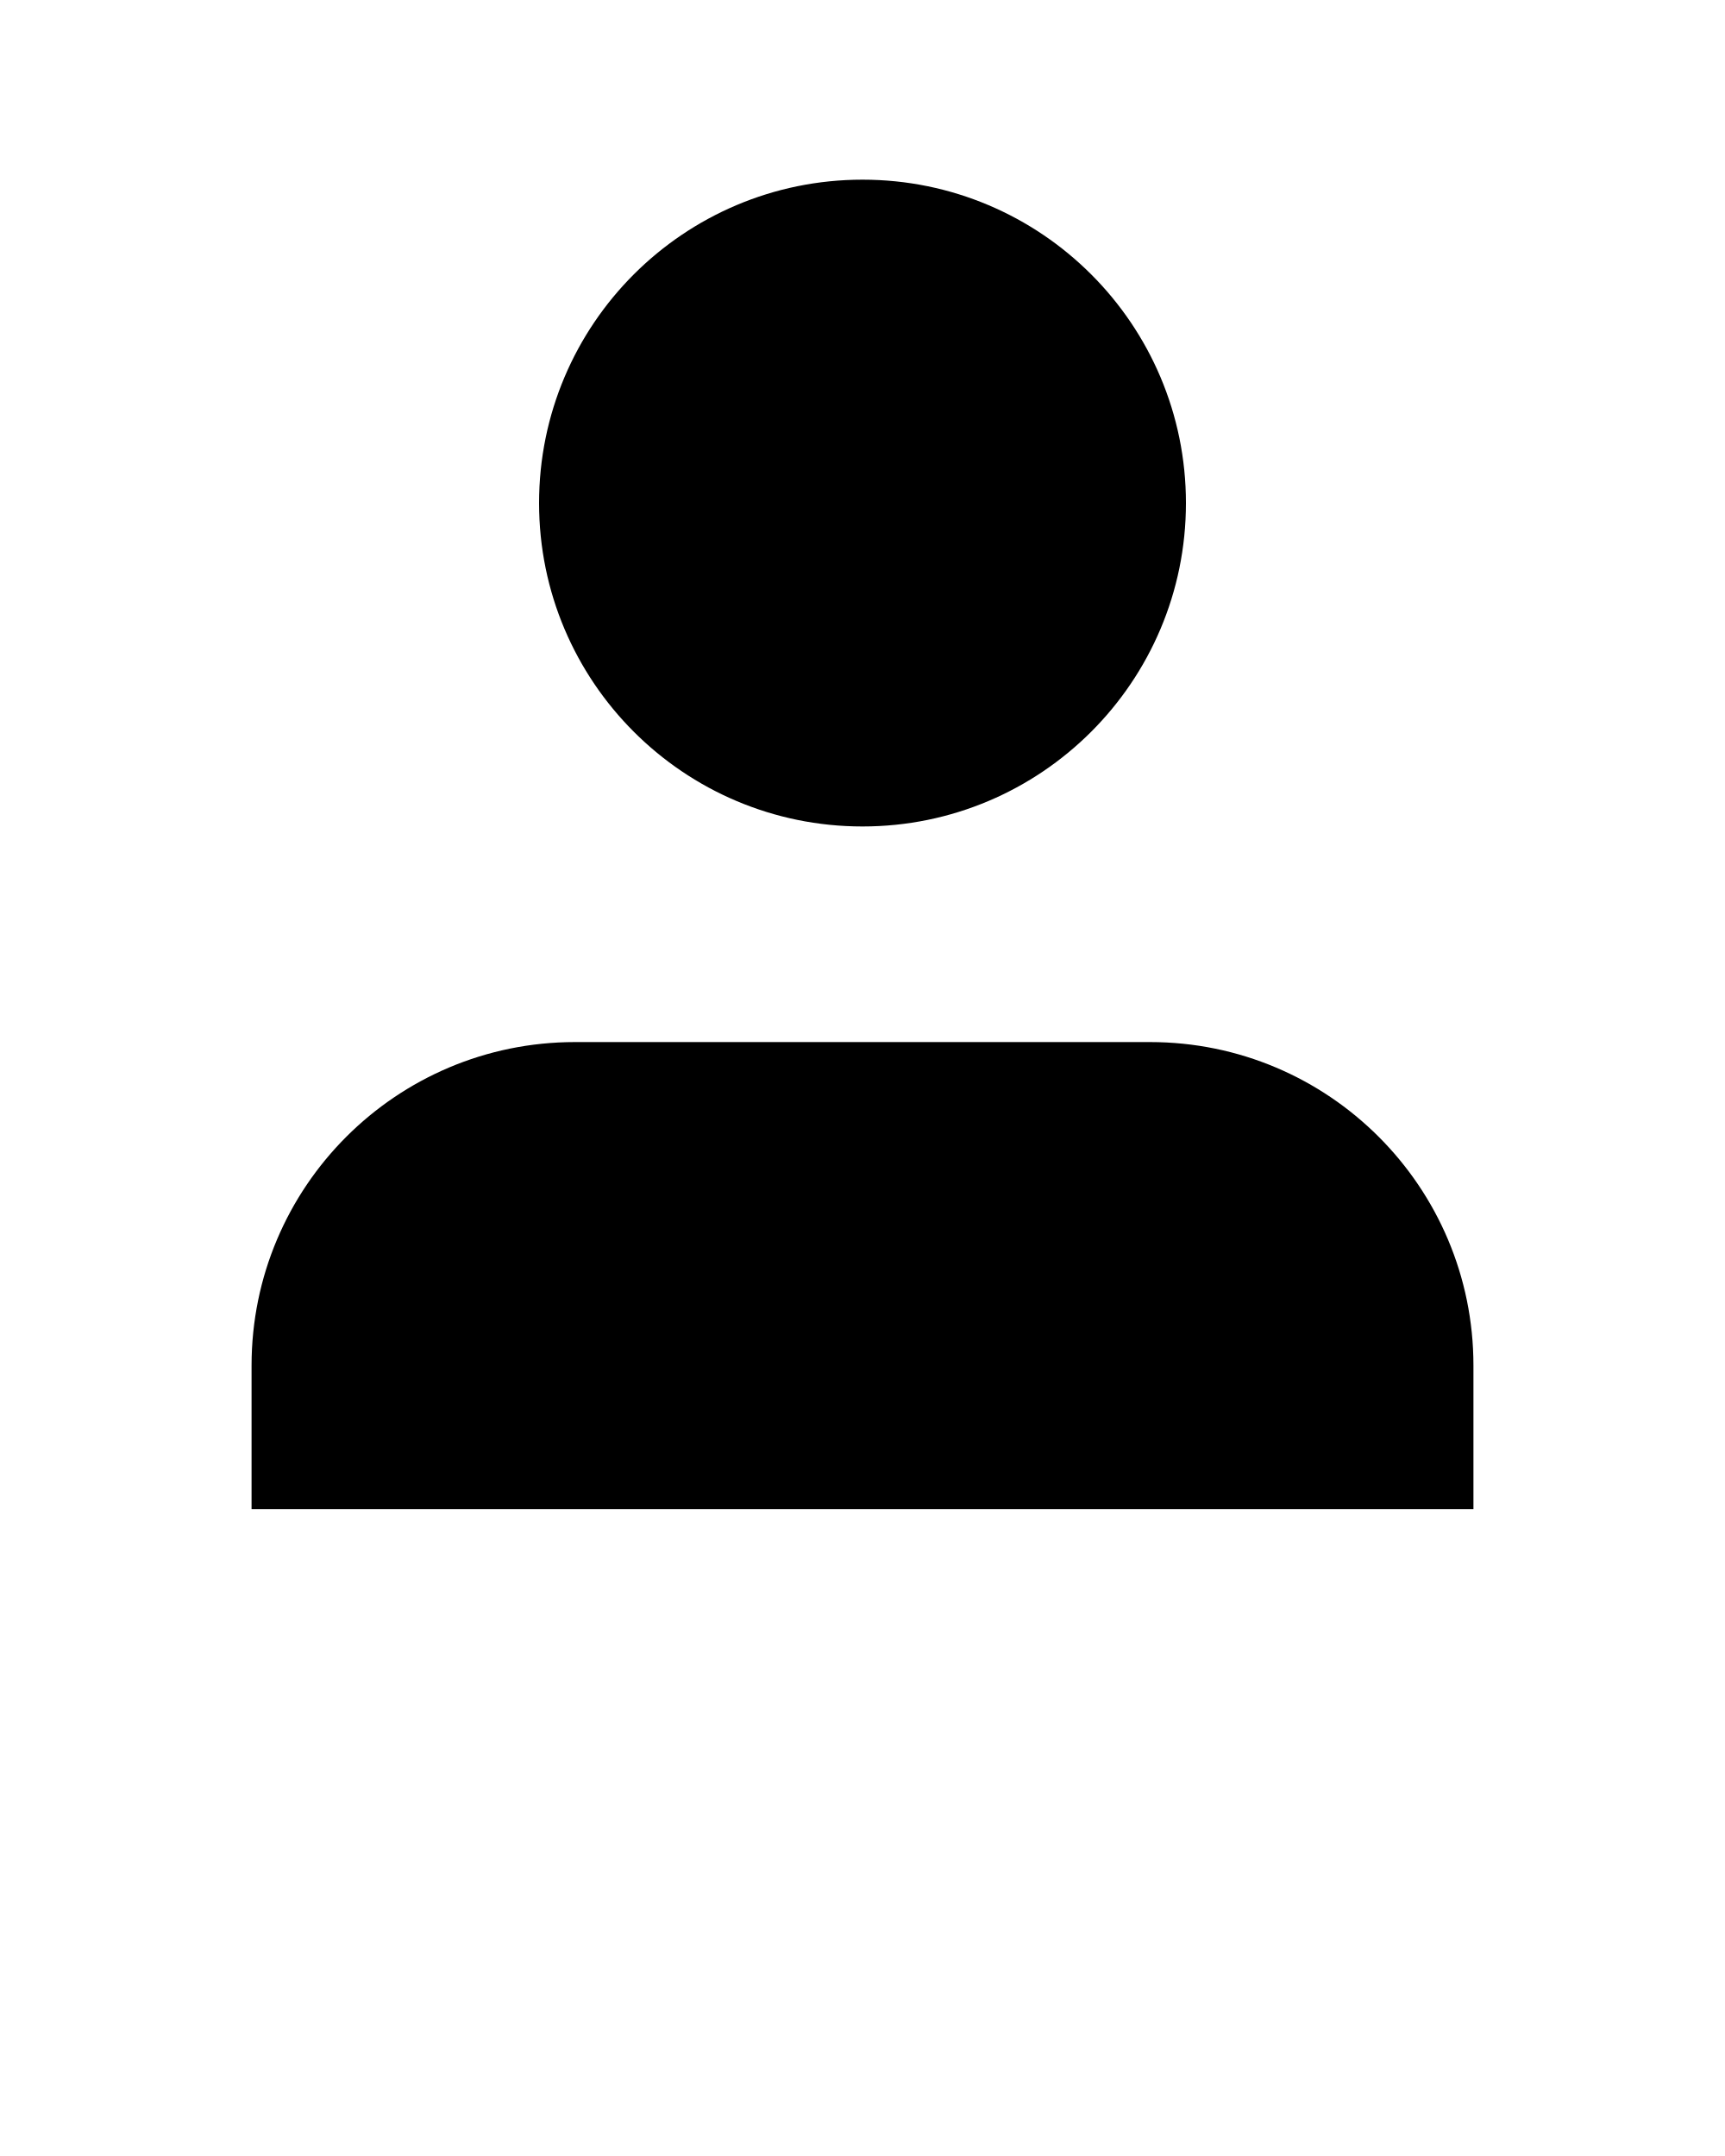
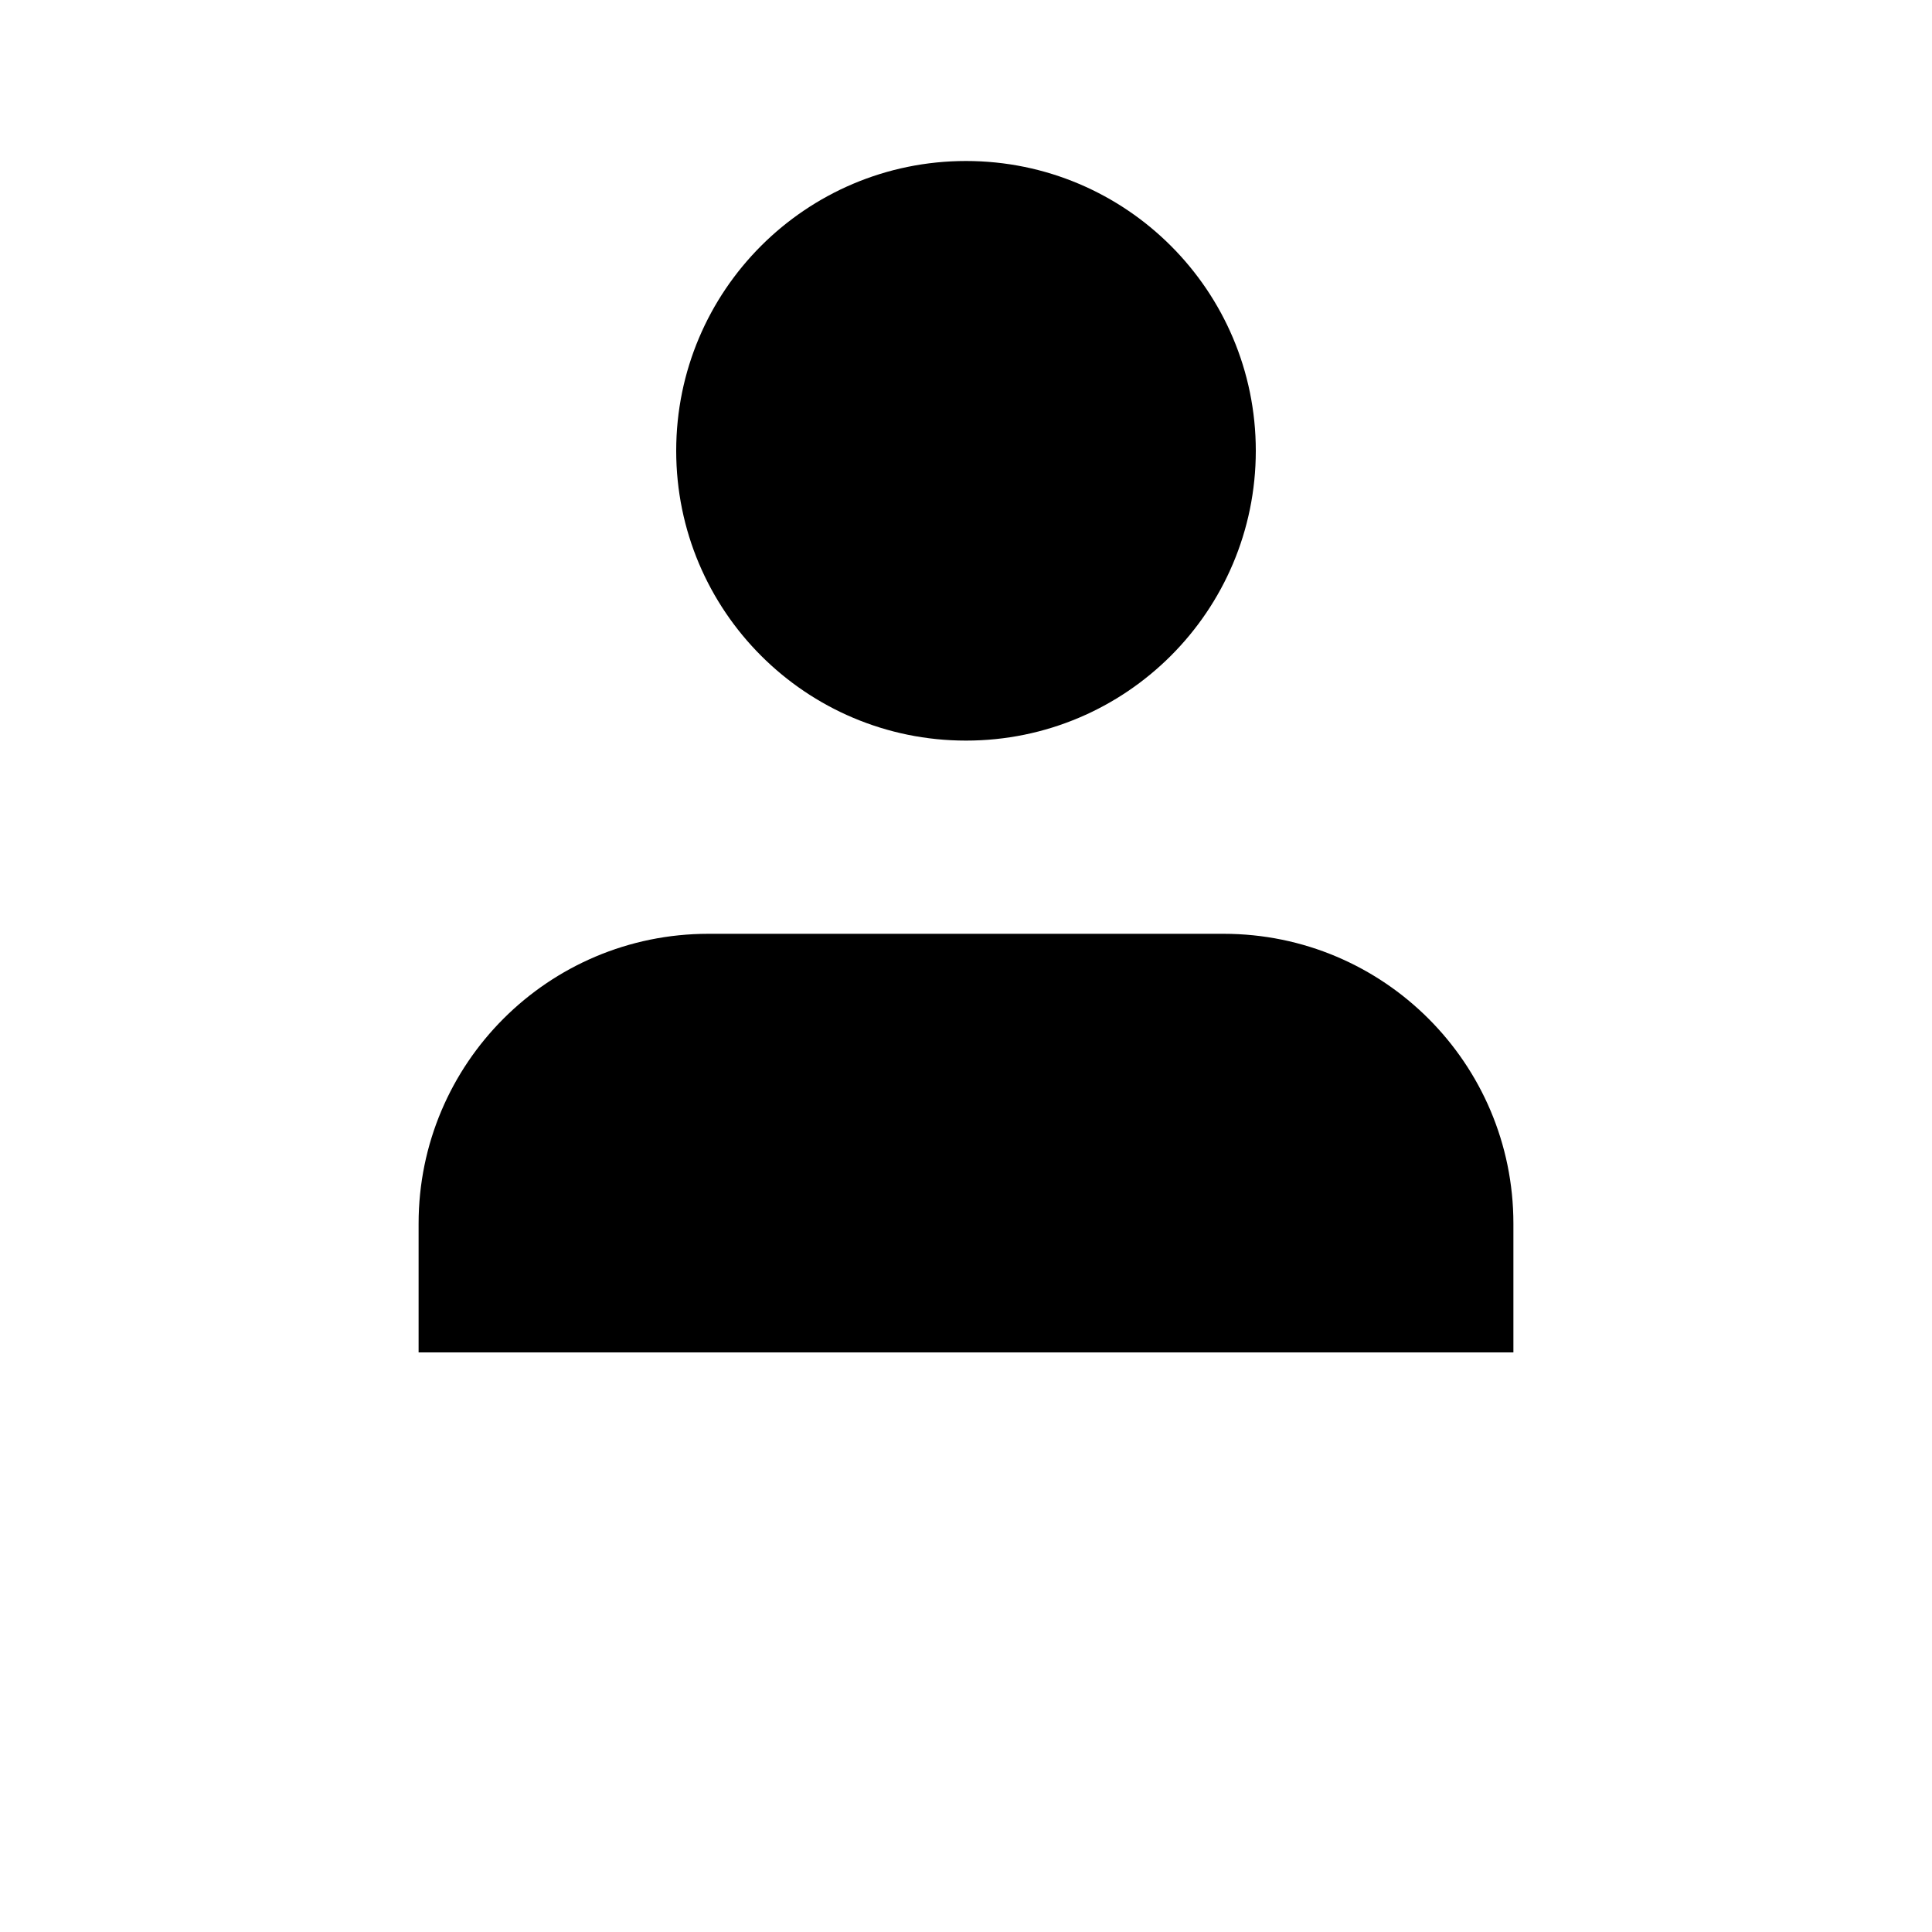
- <svg xmlns="http://www.w3.org/2000/svg" x="0" y="0" fill="black" stroke="currentColor" strokeLinecap="round" strokeLinejoin="round" strokeWidth="2" className="feather feather-user" viewBox="0 0 24 30">
+ <svg xmlns="http://www.w3.org/2000/svg" x="0" y="0" fill="black" stroke="currentColor" viewBox="0 0 24 30" width="50" height="50">
  <path d="M20 21v-2a4 4 0 00-4-4H8a4 4 0 00-4 4v2" />
  <circle cx="12" cy="7" r="4" />
</svg>
